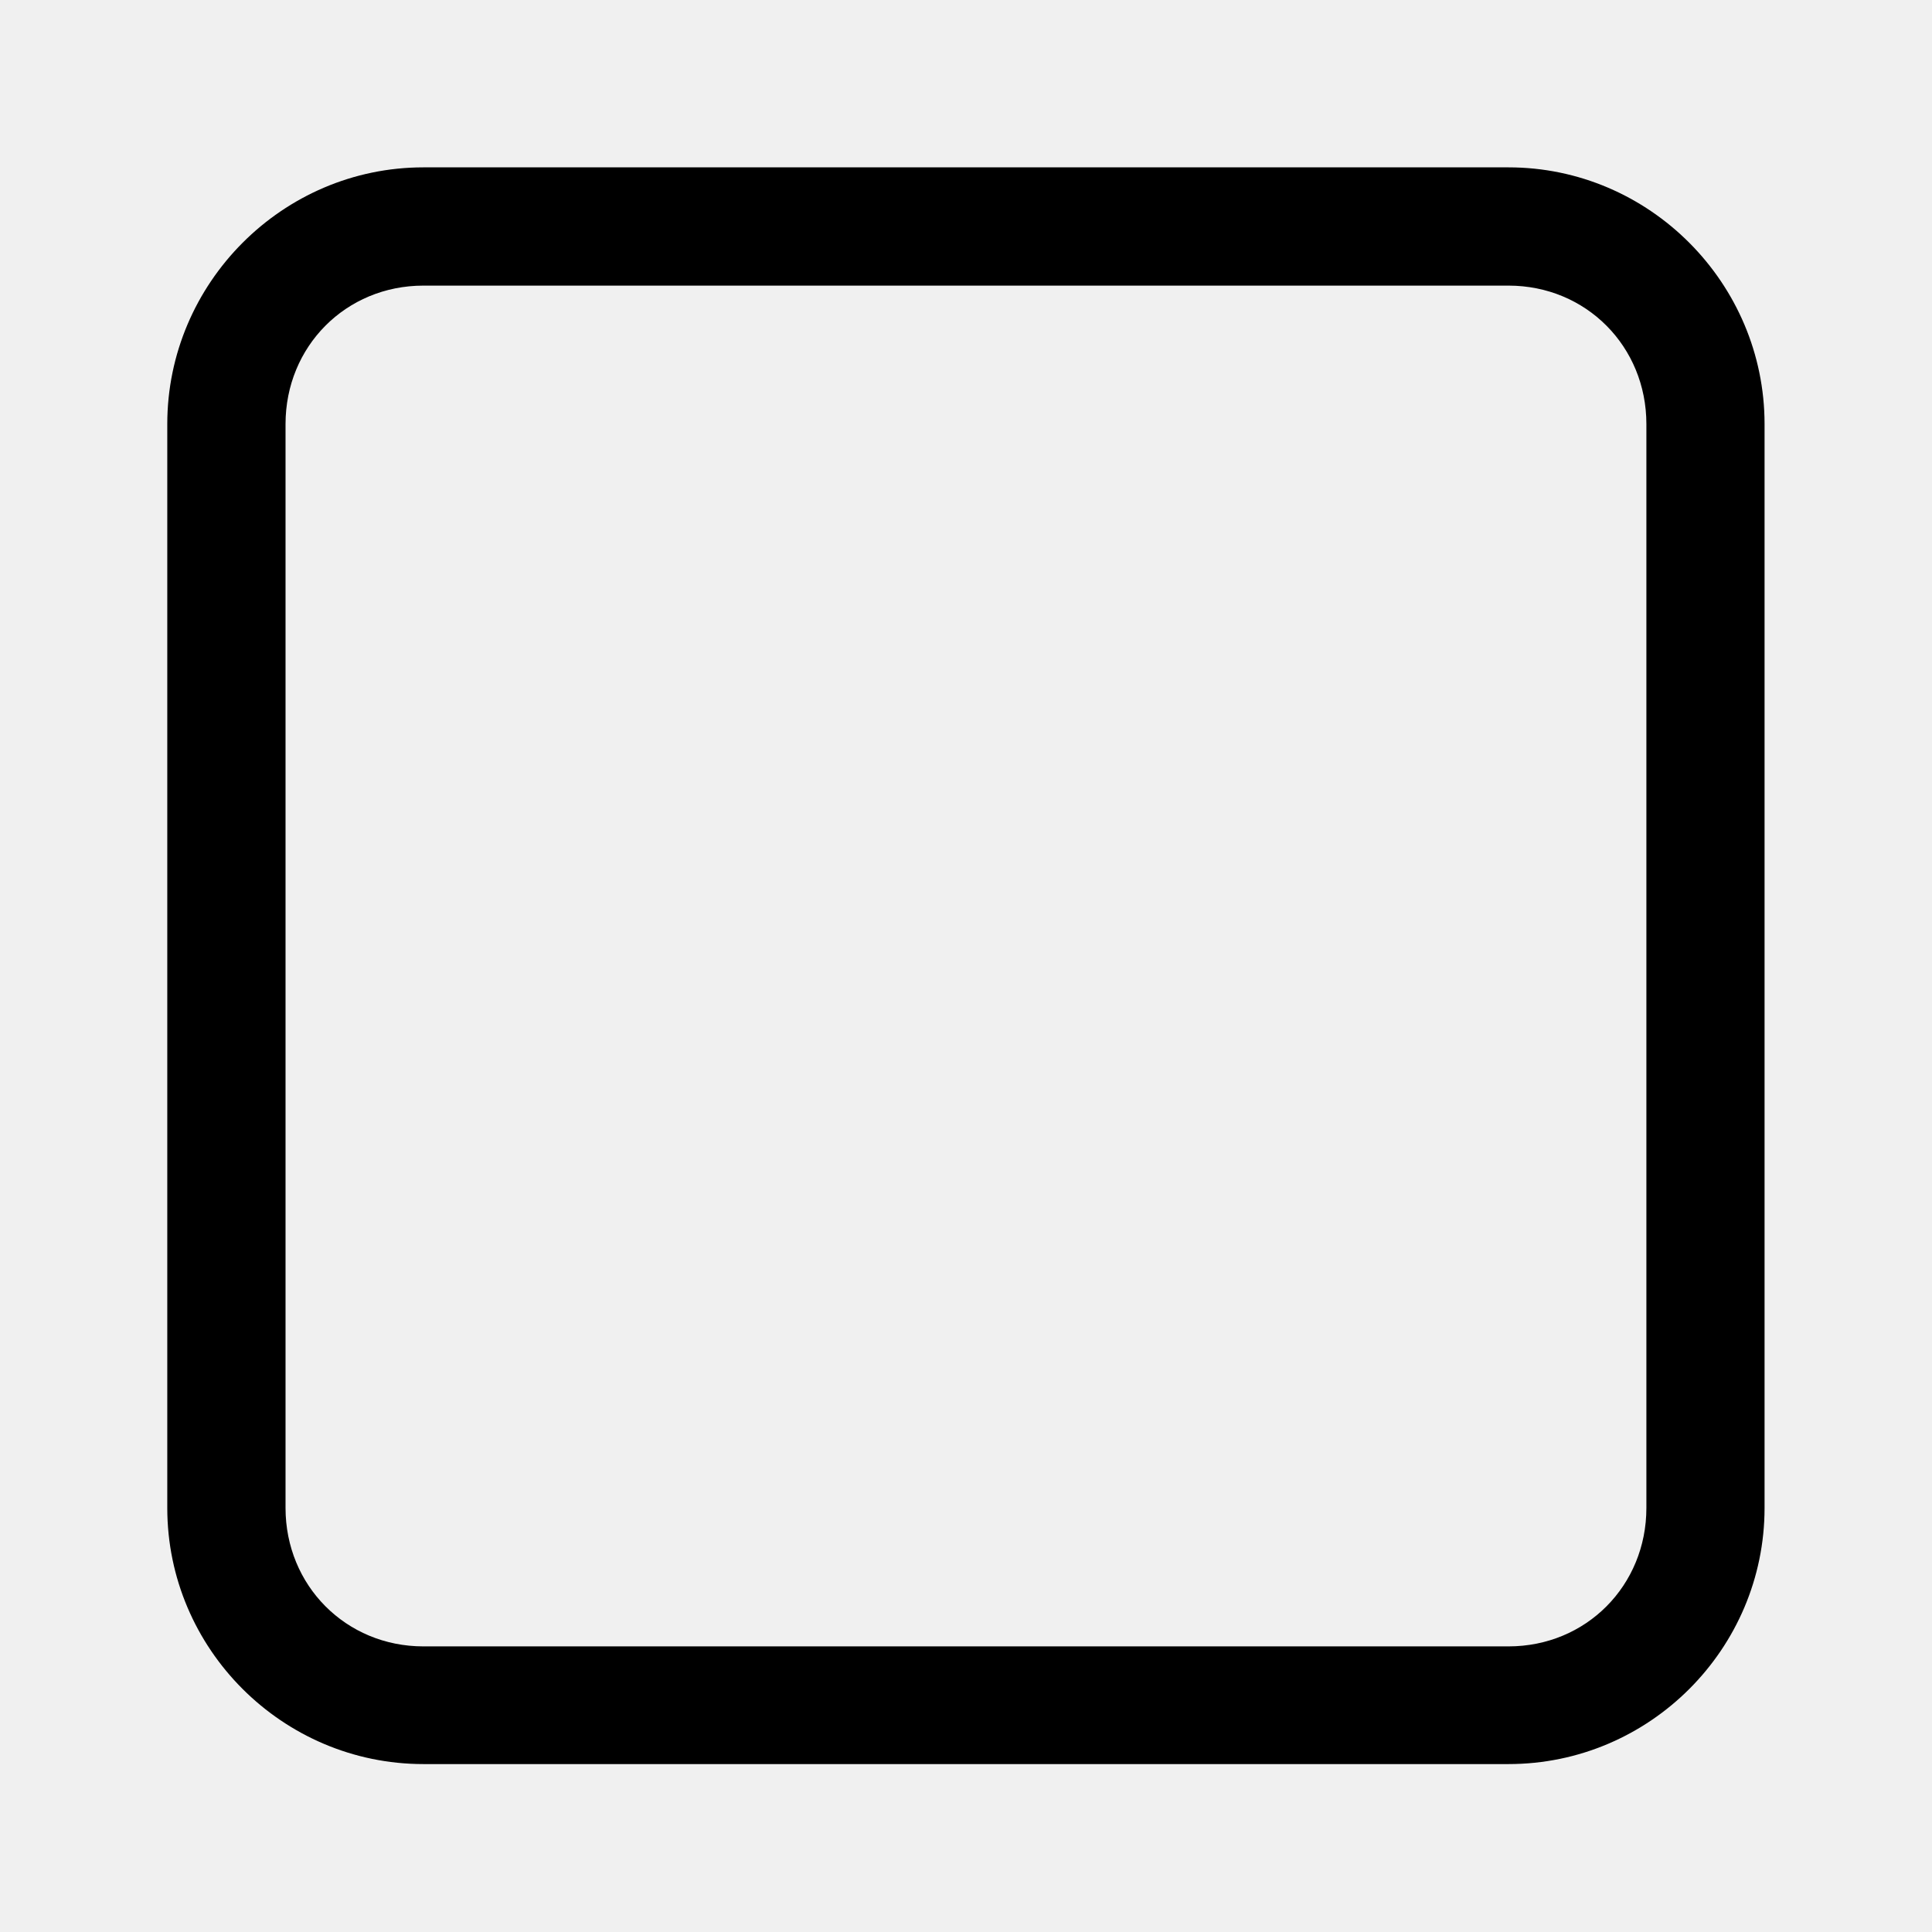
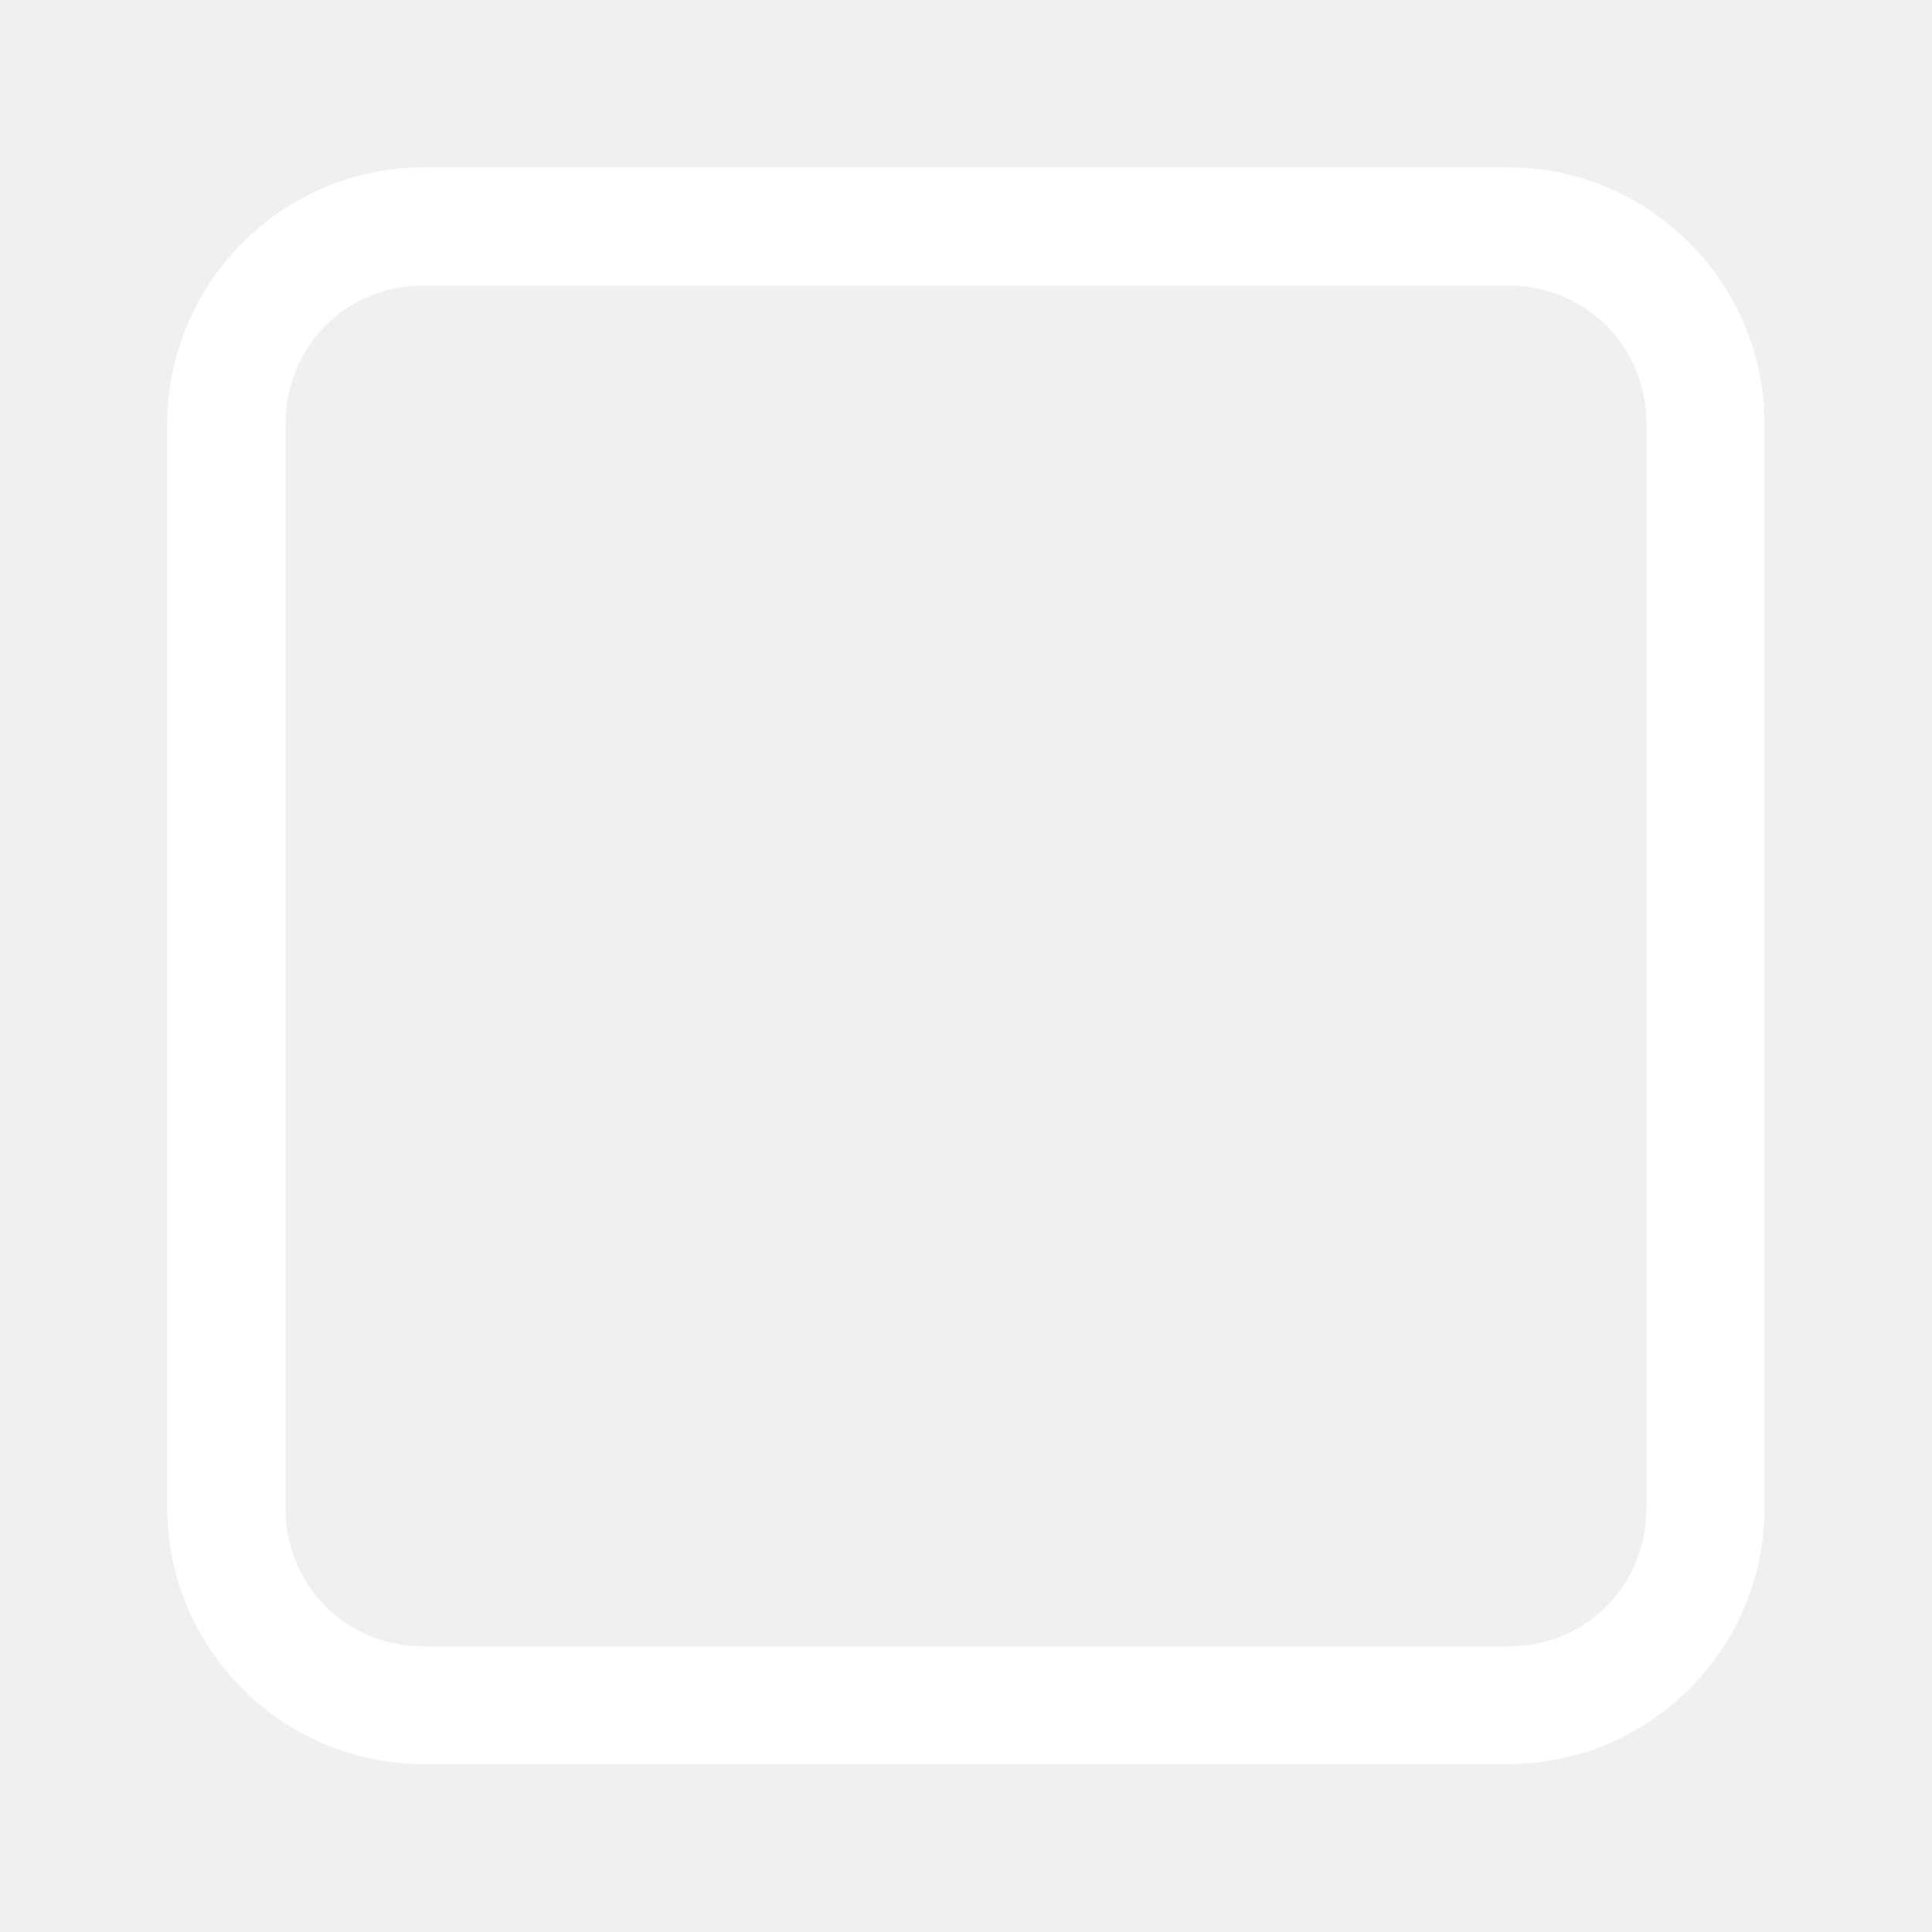
<svg xmlns="http://www.w3.org/2000/svg" width="24" height="24" viewBox="0 0 24 24" fill="none">
-   <g fill="#000">
+   <g fill="#fff">
    <path d="M5.26 2.079c-1.75 0-3.182 1.438-3.182 3.189V18.732c0 1.751 1.431 3.182 3.182 3.182h13.479c1.752 0 3.181-1.431 3.181-3.182V5.268c0-1.751-1.43-3.189-3.181-3.189Zm0 1.469h13.479c.964 0 1.713.756 1.713 1.72V18.732c0 .964-.748 1.72-1.713 1.72H5.26c-.963 0-1.713-.756-1.713-1.72V5.268c0-.964.749-1.72 1.713-1.72Z" />
  </g>
</svg>
